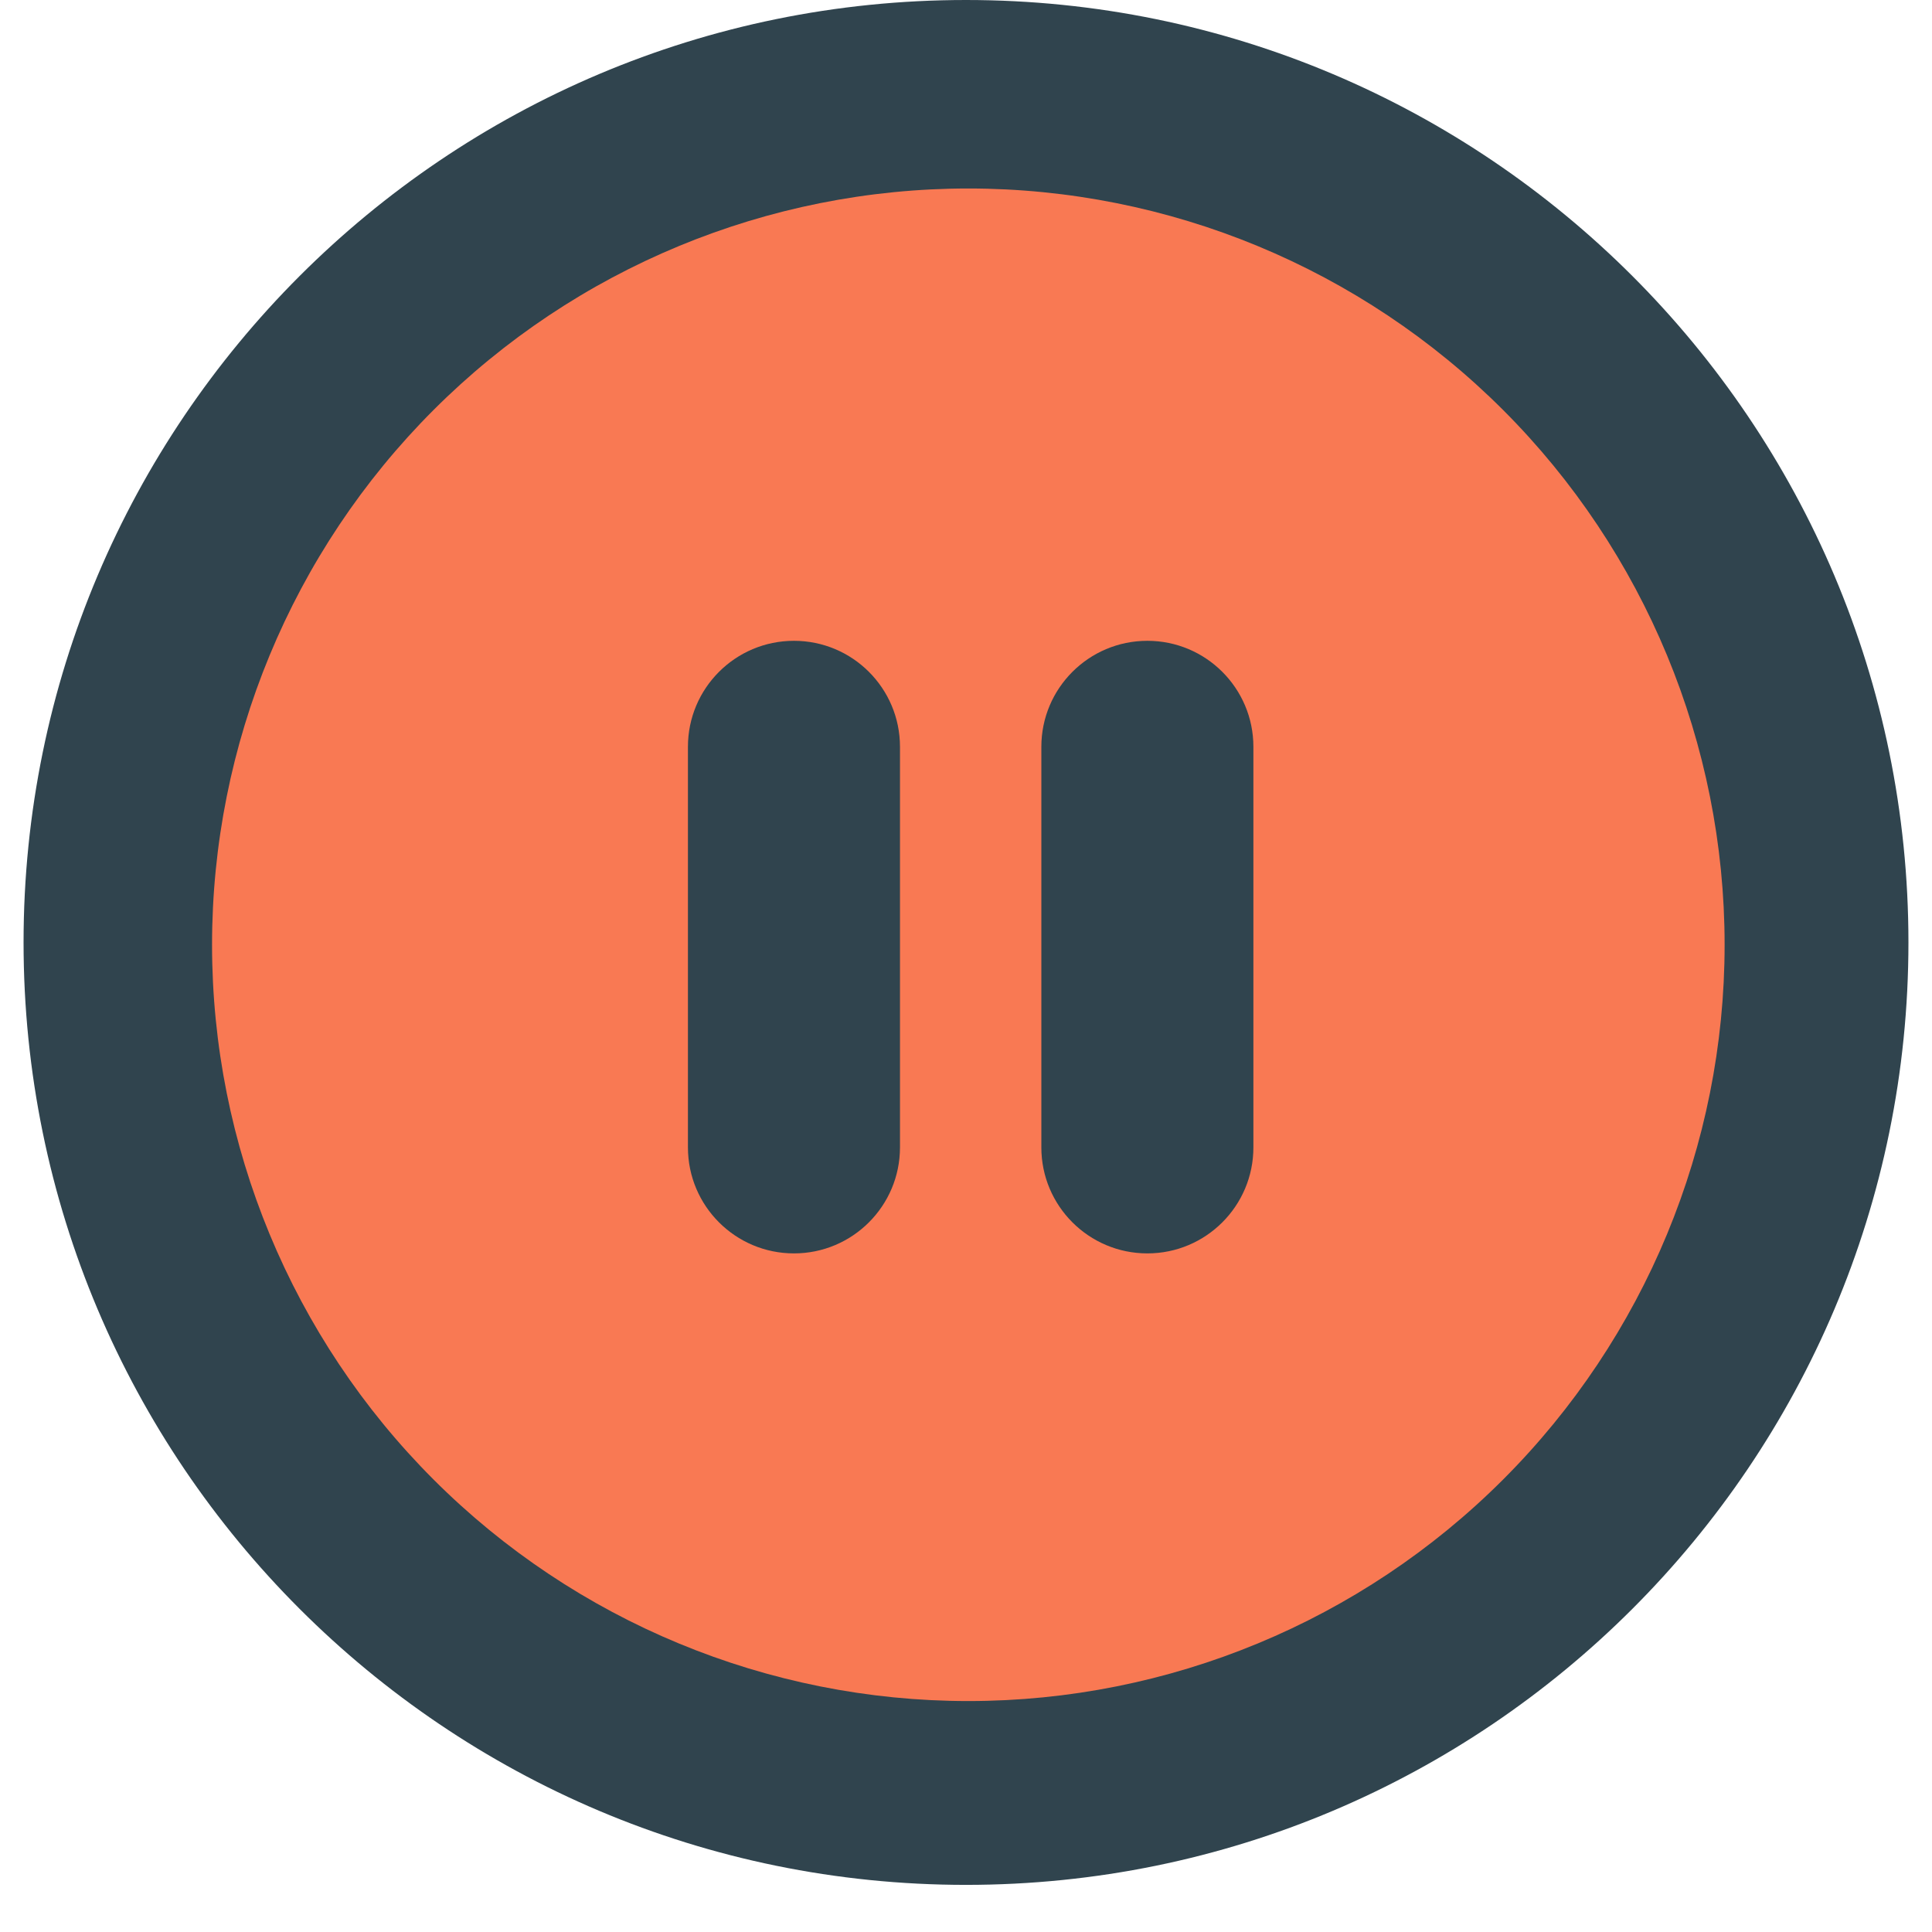
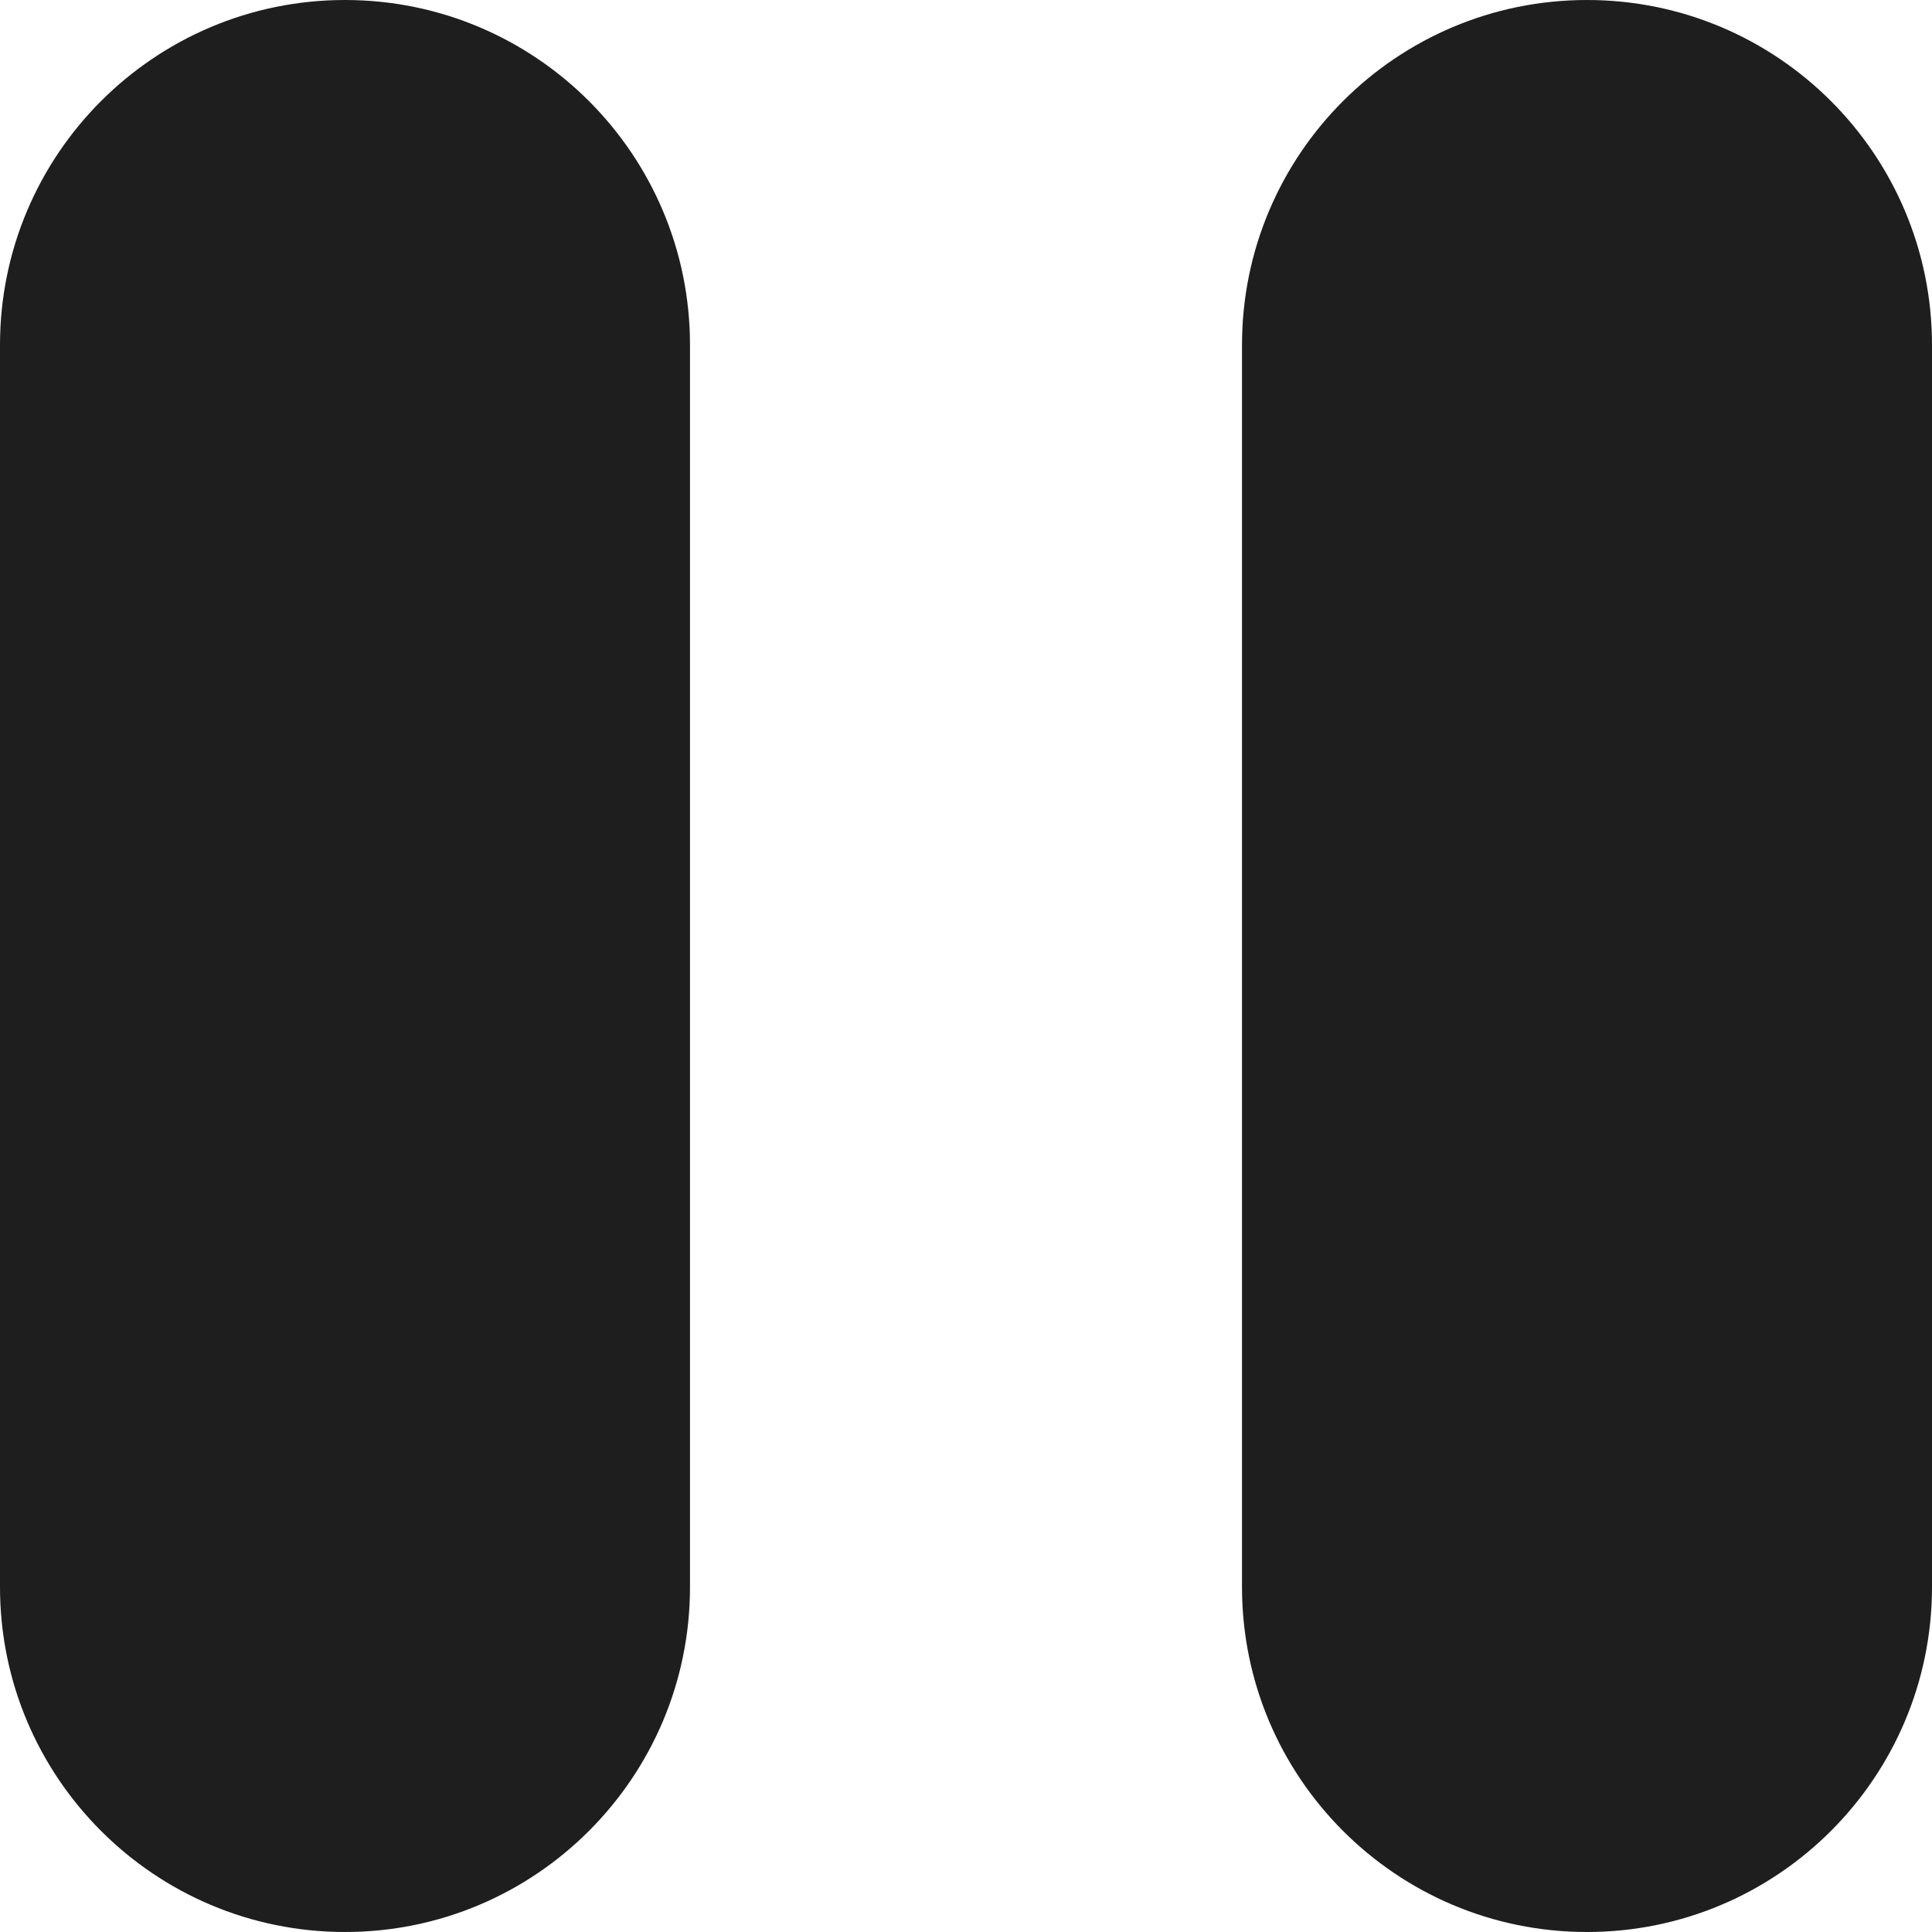
- <svg xmlns="http://www.w3.org/2000/svg" width="82" height="82" viewBox="0 0 82 82" fill="none">
-   <circle cx="41" cy="40" r="40" fill="#30444E" />
-   <path class="inner-circle" fill-rule="evenodd" clip-rule="evenodd" d="M41.099 72.198C49.612 72.198 57.776 68.816 63.796 62.796C69.816 56.776 73.198 48.612 73.198 40.099C73.198 31.586 69.816 23.421 63.796 17.401C57.776 11.382 49.612 8 41.099 8C32.586 8 24.421 11.382 18.401 17.401C12.382 23.421 9 31.586 9 40.099C9 48.612 12.382 56.776 18.401 62.796C24.421 68.816 32.586 72.198 41.099 72.198ZM29.198 31.698C29.198 29.212 31.213 27.198 33.698 27.198C36.183 27.198 38.198 29.212 38.198 31.698V48.698C38.198 51.183 36.183 53.198 33.698 53.198C31.213 53.198 29.198 51.183 29.198 48.698V31.698ZM48.698 27.198C46.213 27.198 44.198 29.212 44.198 31.698V48.698C44.198 51.183 46.213 53.198 48.698 53.198C51.183 53.198 53.198 51.183 53.198 48.698V31.698C53.198 29.212 51.183 27.198 48.698 27.198Z" fill="#F97953" />
+ <svg xmlns="http://www.w3.org/2000/svg" width="28" height="28" viewBox="0 0 28 28" fill="none">
+   <path class="playControls" fill-rule="evenodd" clip-rule="evenodd" d="M5 0C2.239 0 0 2.239 0 5V23C0 25.761 2.239 28 5 28C7.761 28 10 25.761 10 23V5C10 2.239 7.761 0 5 0ZM23 0C20.239 0 18 2.239 18 5V23C18 25.761 20.239 28 23 28C25.761 28 28 25.761 28 23V5C28 2.239 25.761 0 23 0Z" fill="#1E1E1E" />
</svg>
